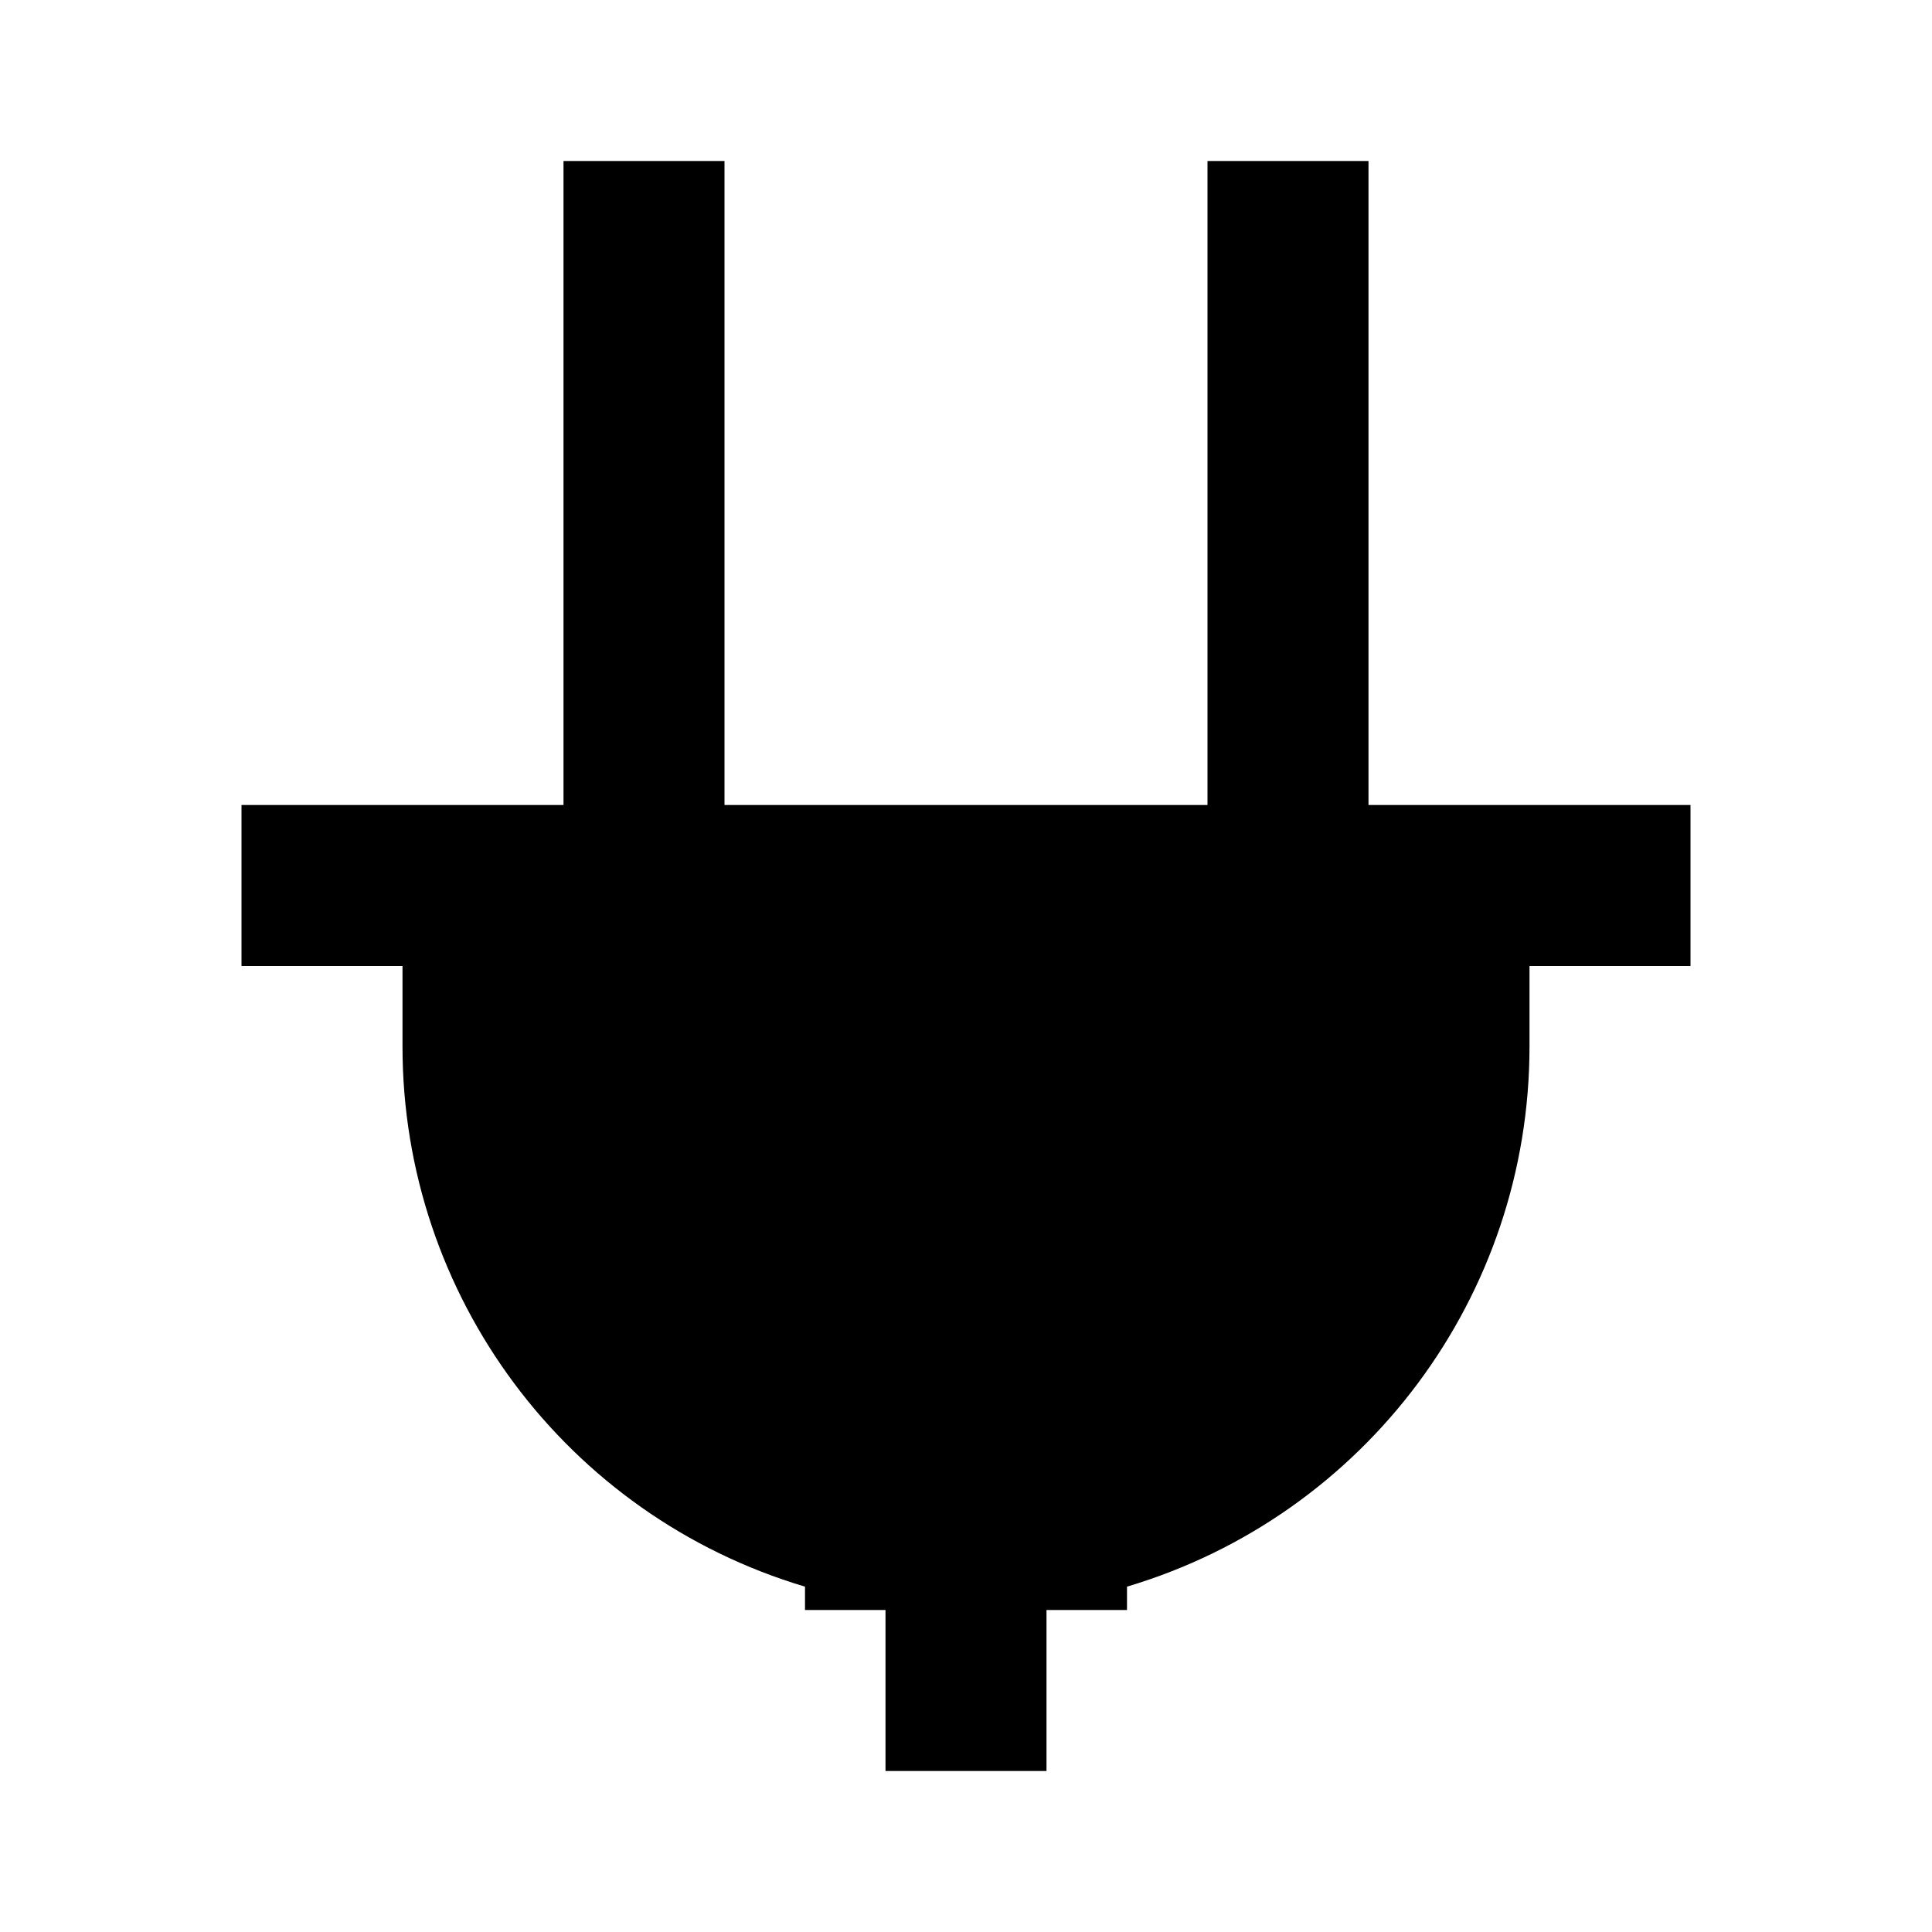
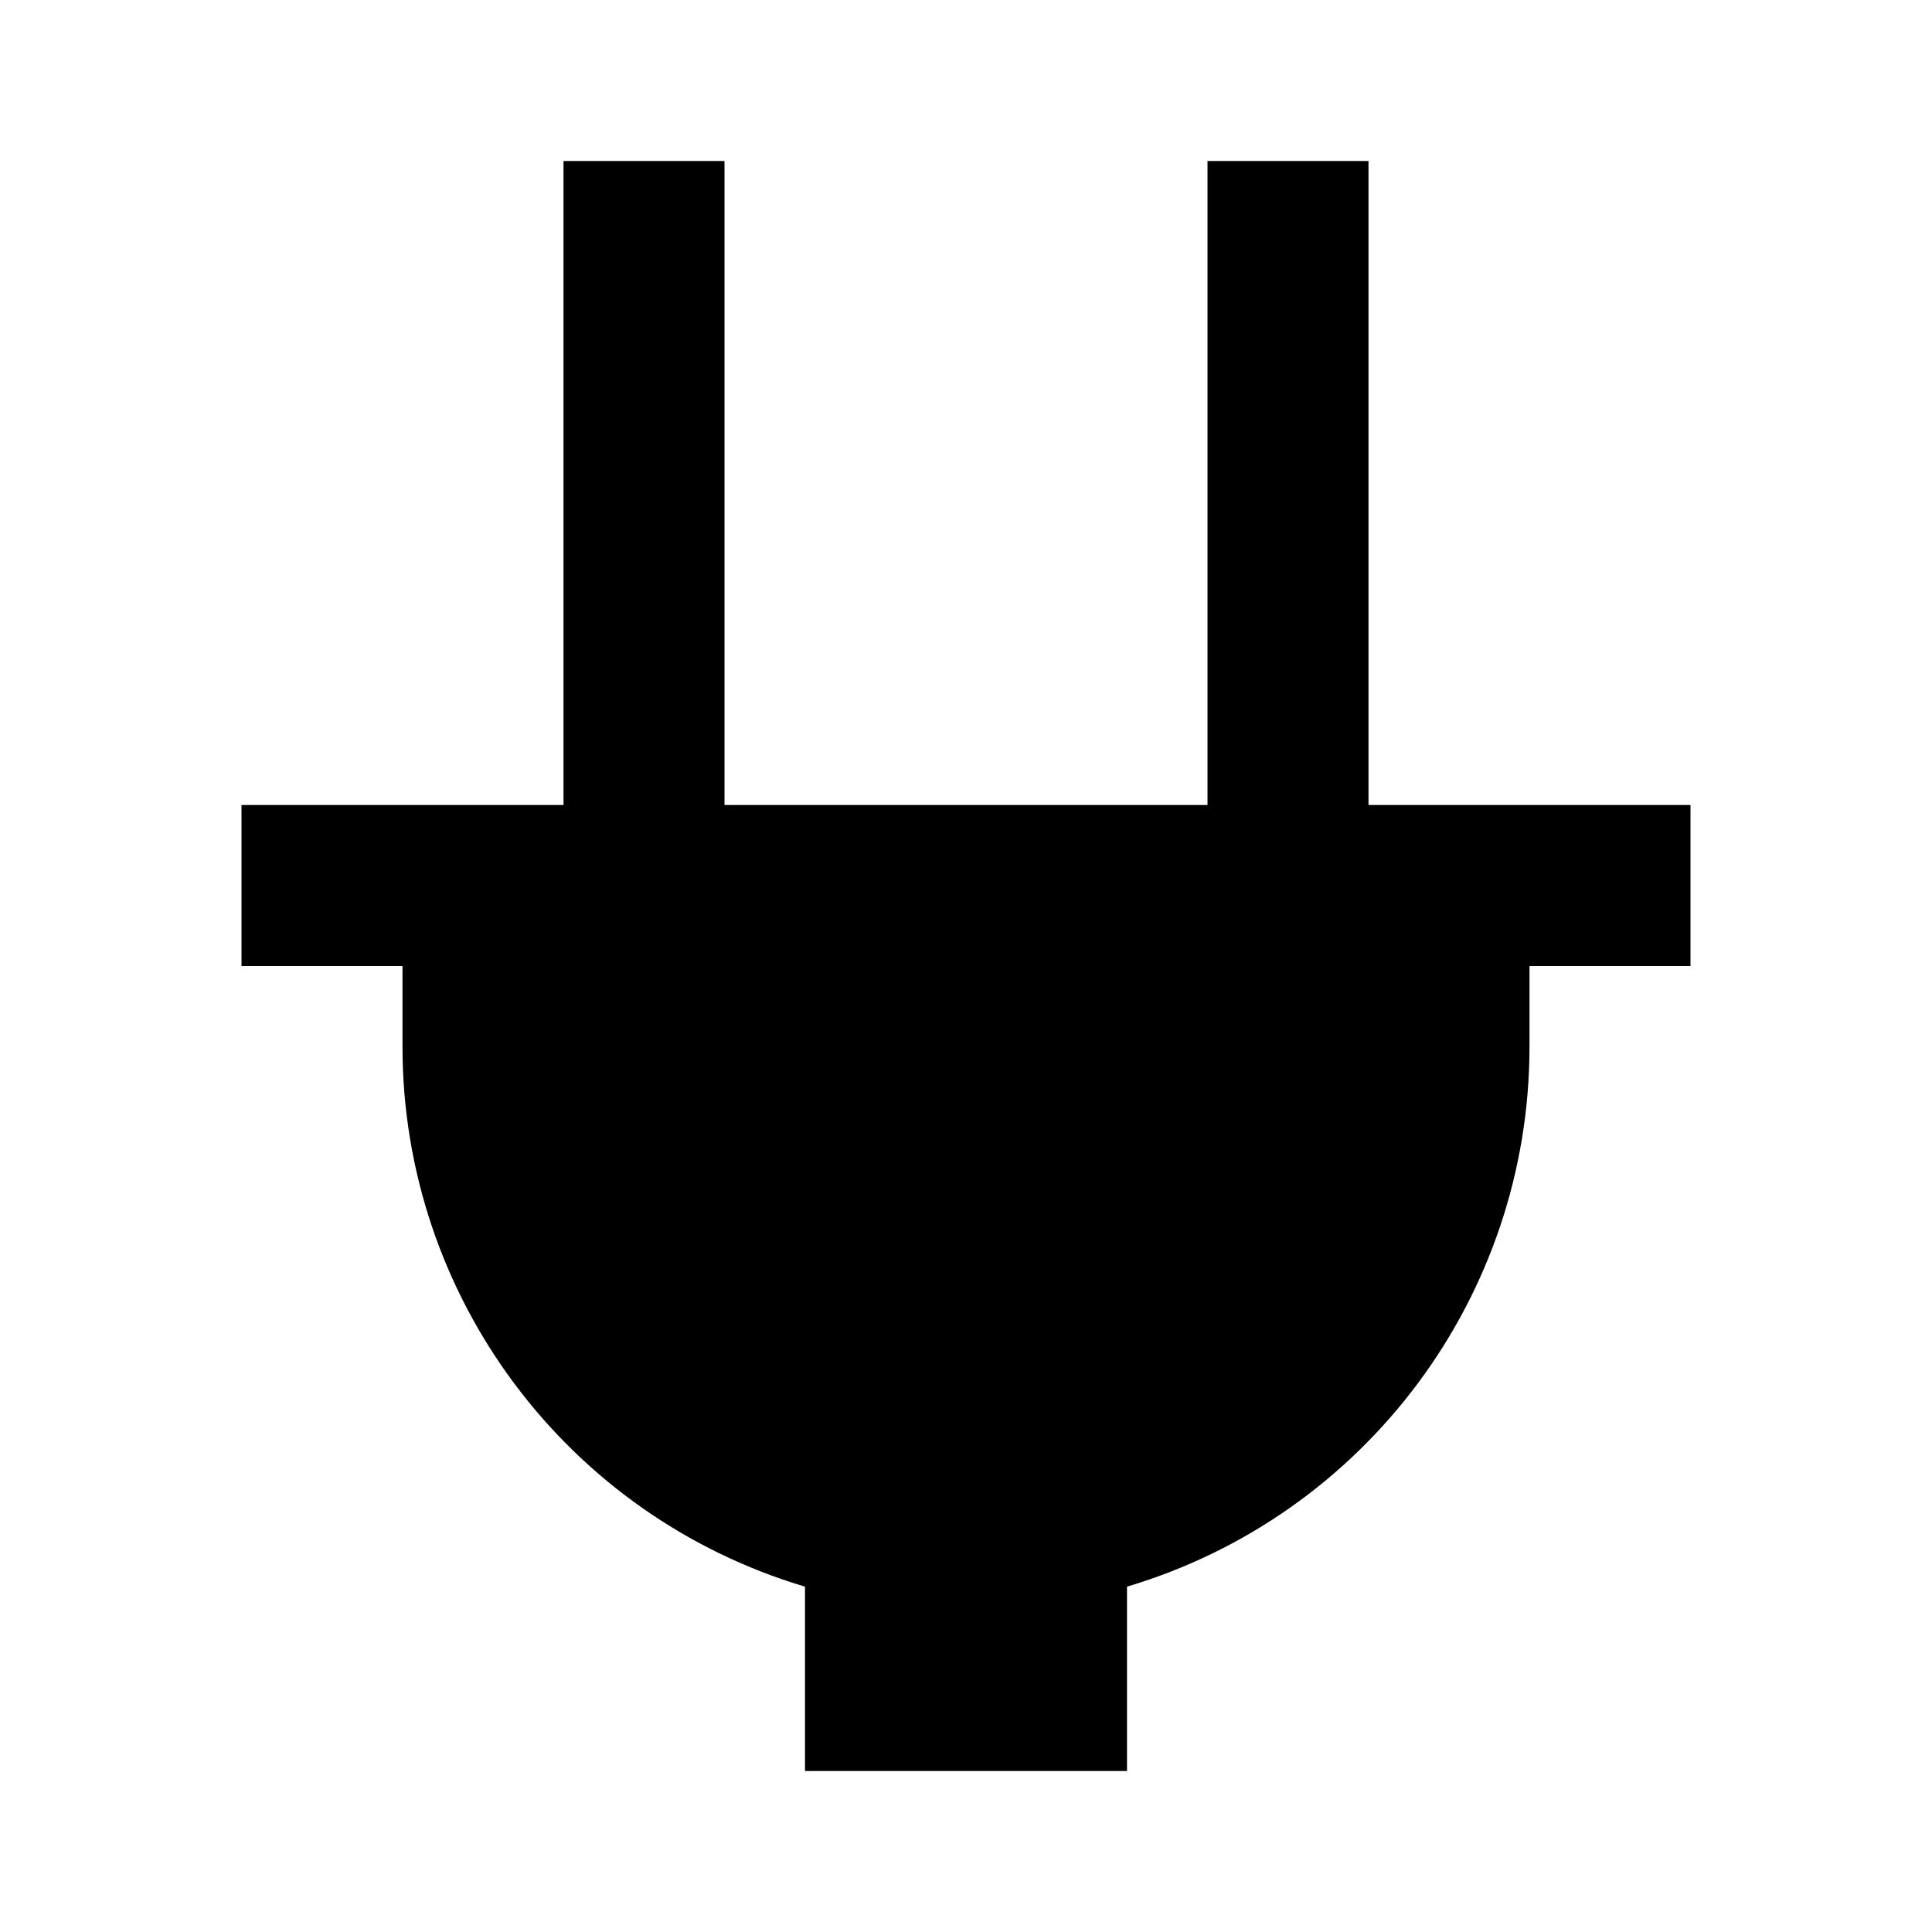
<svg xmlns="http://www.w3.org/2000/svg" id="Layer_1" data-name="Layer 1" viewBox="0 0 24 24">
-   <path d="M20,10H17V2H15v8H9V2H7v8H3v2H5v1a7,7,0,0,0,5,6.71V20h1v2h2V20h1v-.29A7,7,0,0,0,19,13V12h2V10Z" />
+   <path d="M20,10H17V2H15v8H9V2H7v8H3v2H5v1a7,7,0,0,0,5,6.71V22h4V19.71A7,7,0,0,0,19,13V12h2V10Z" />
</svg>
